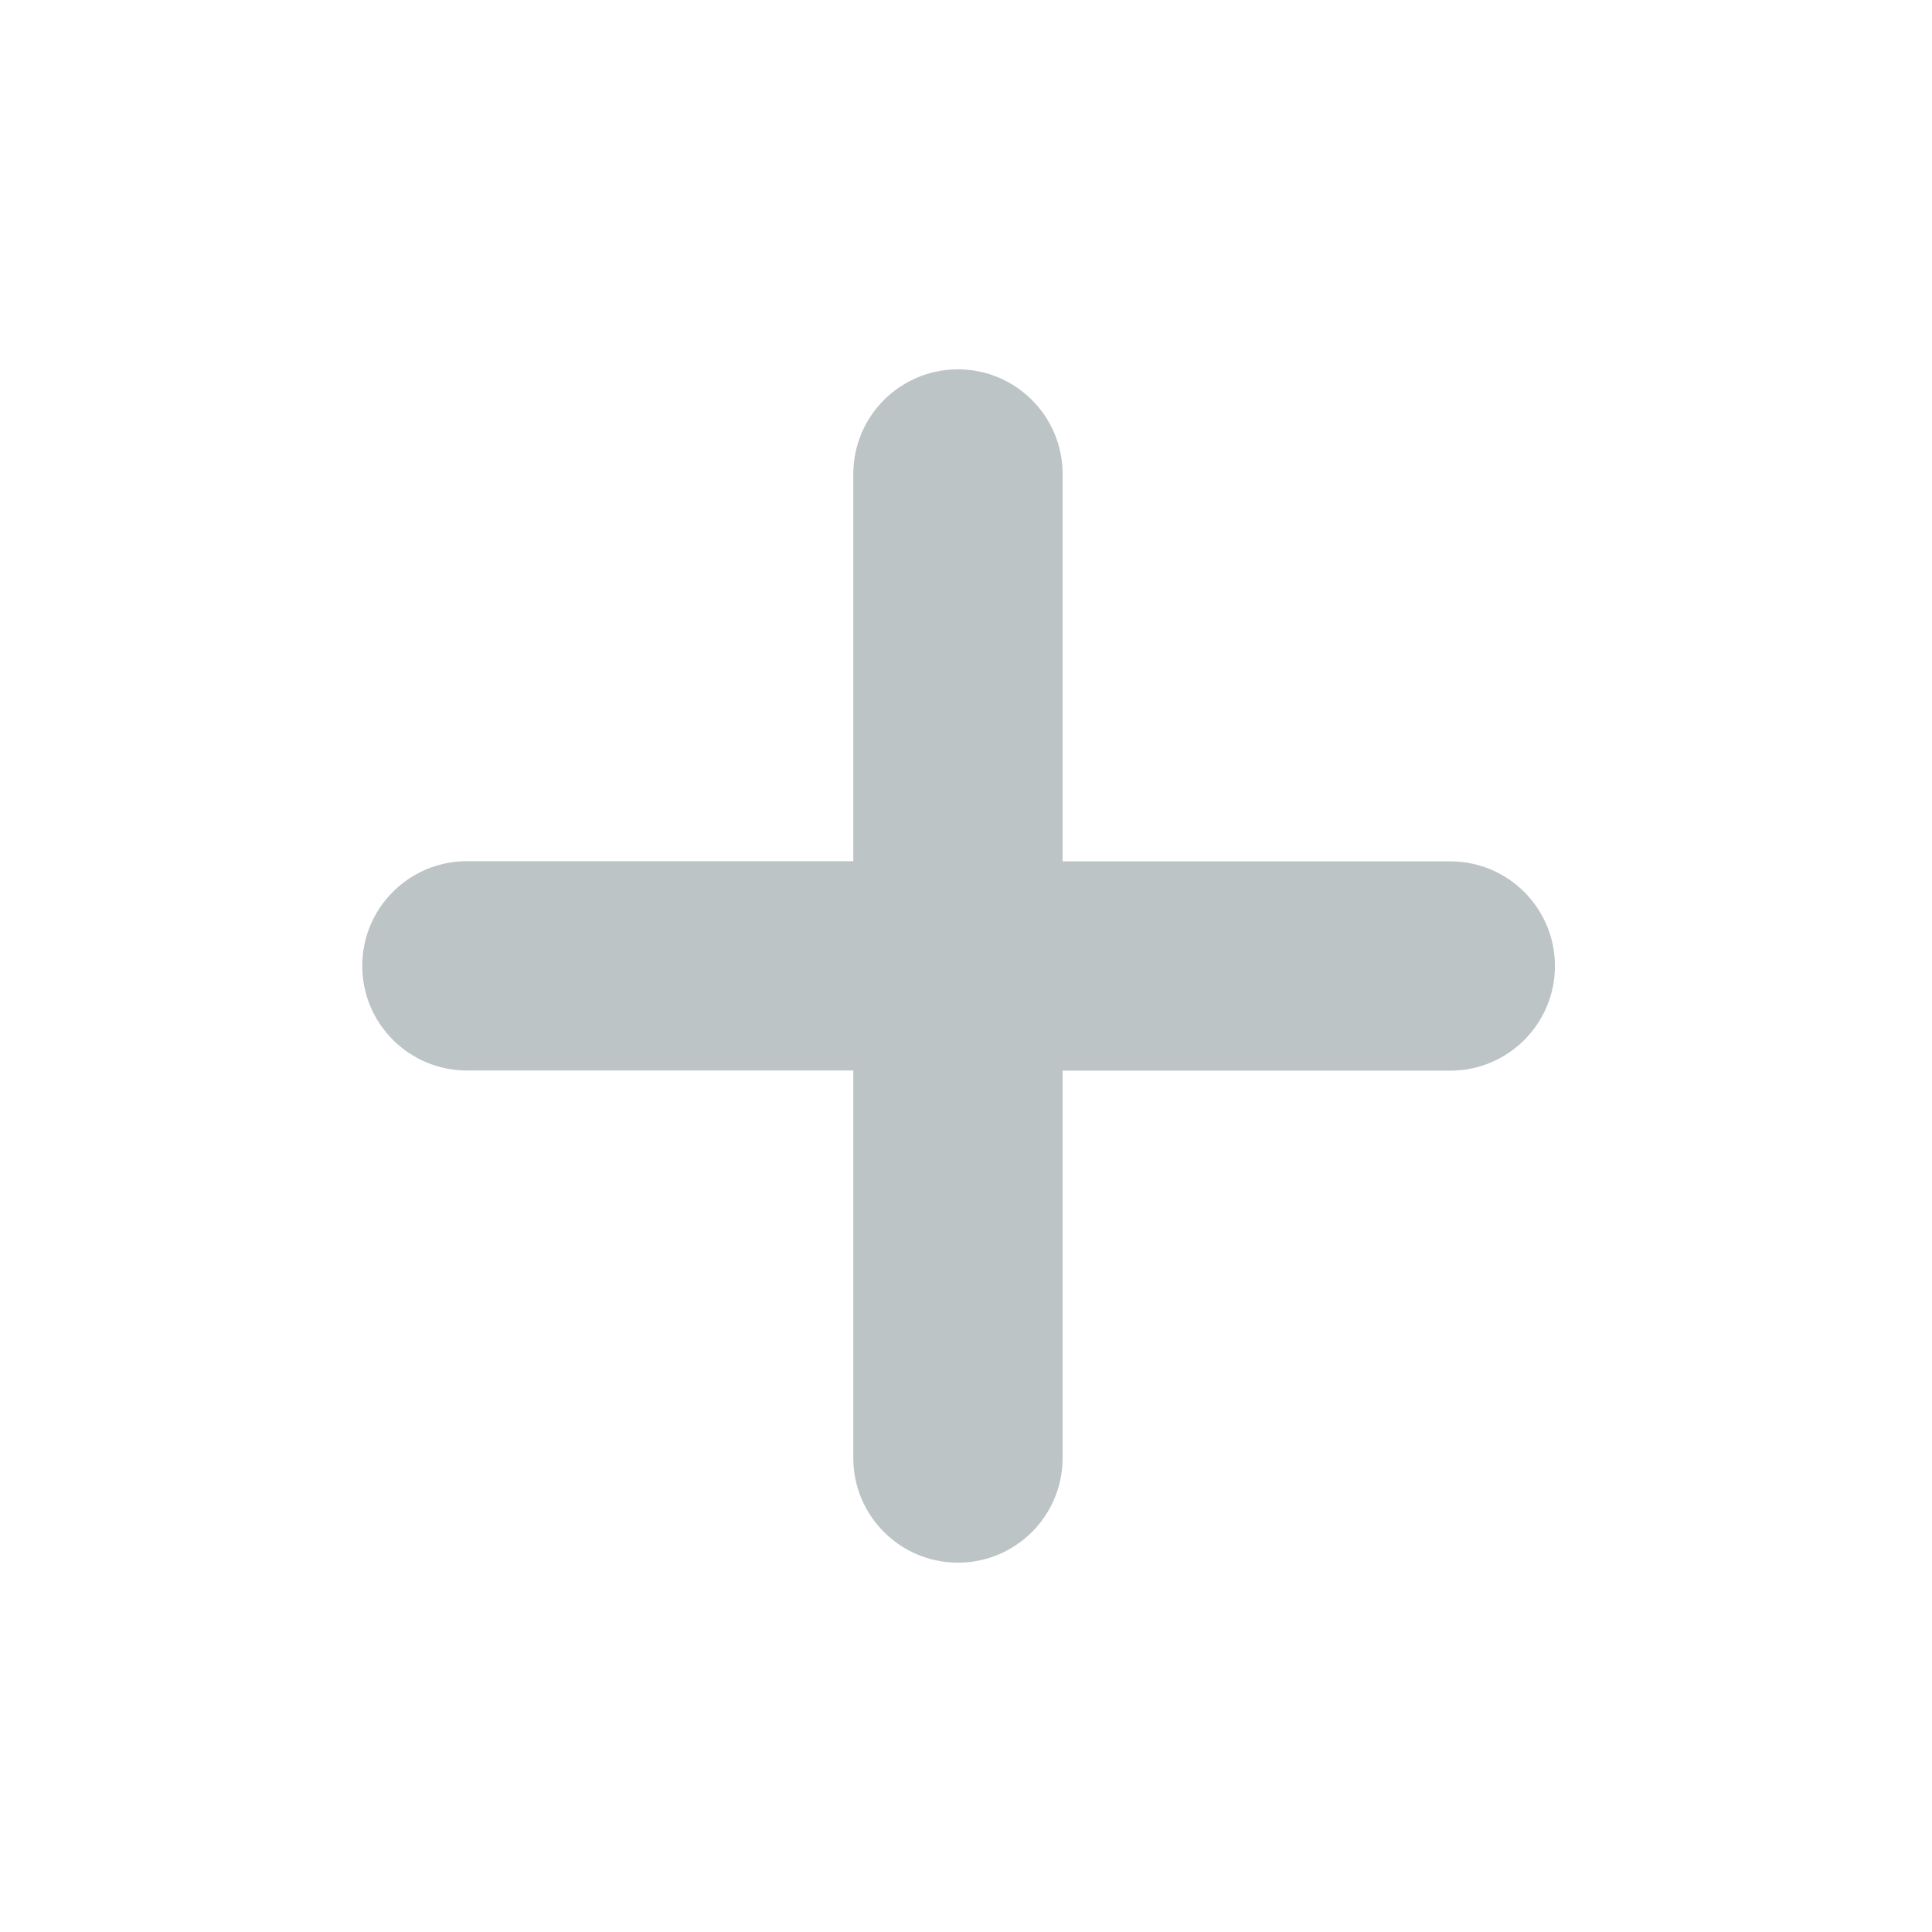
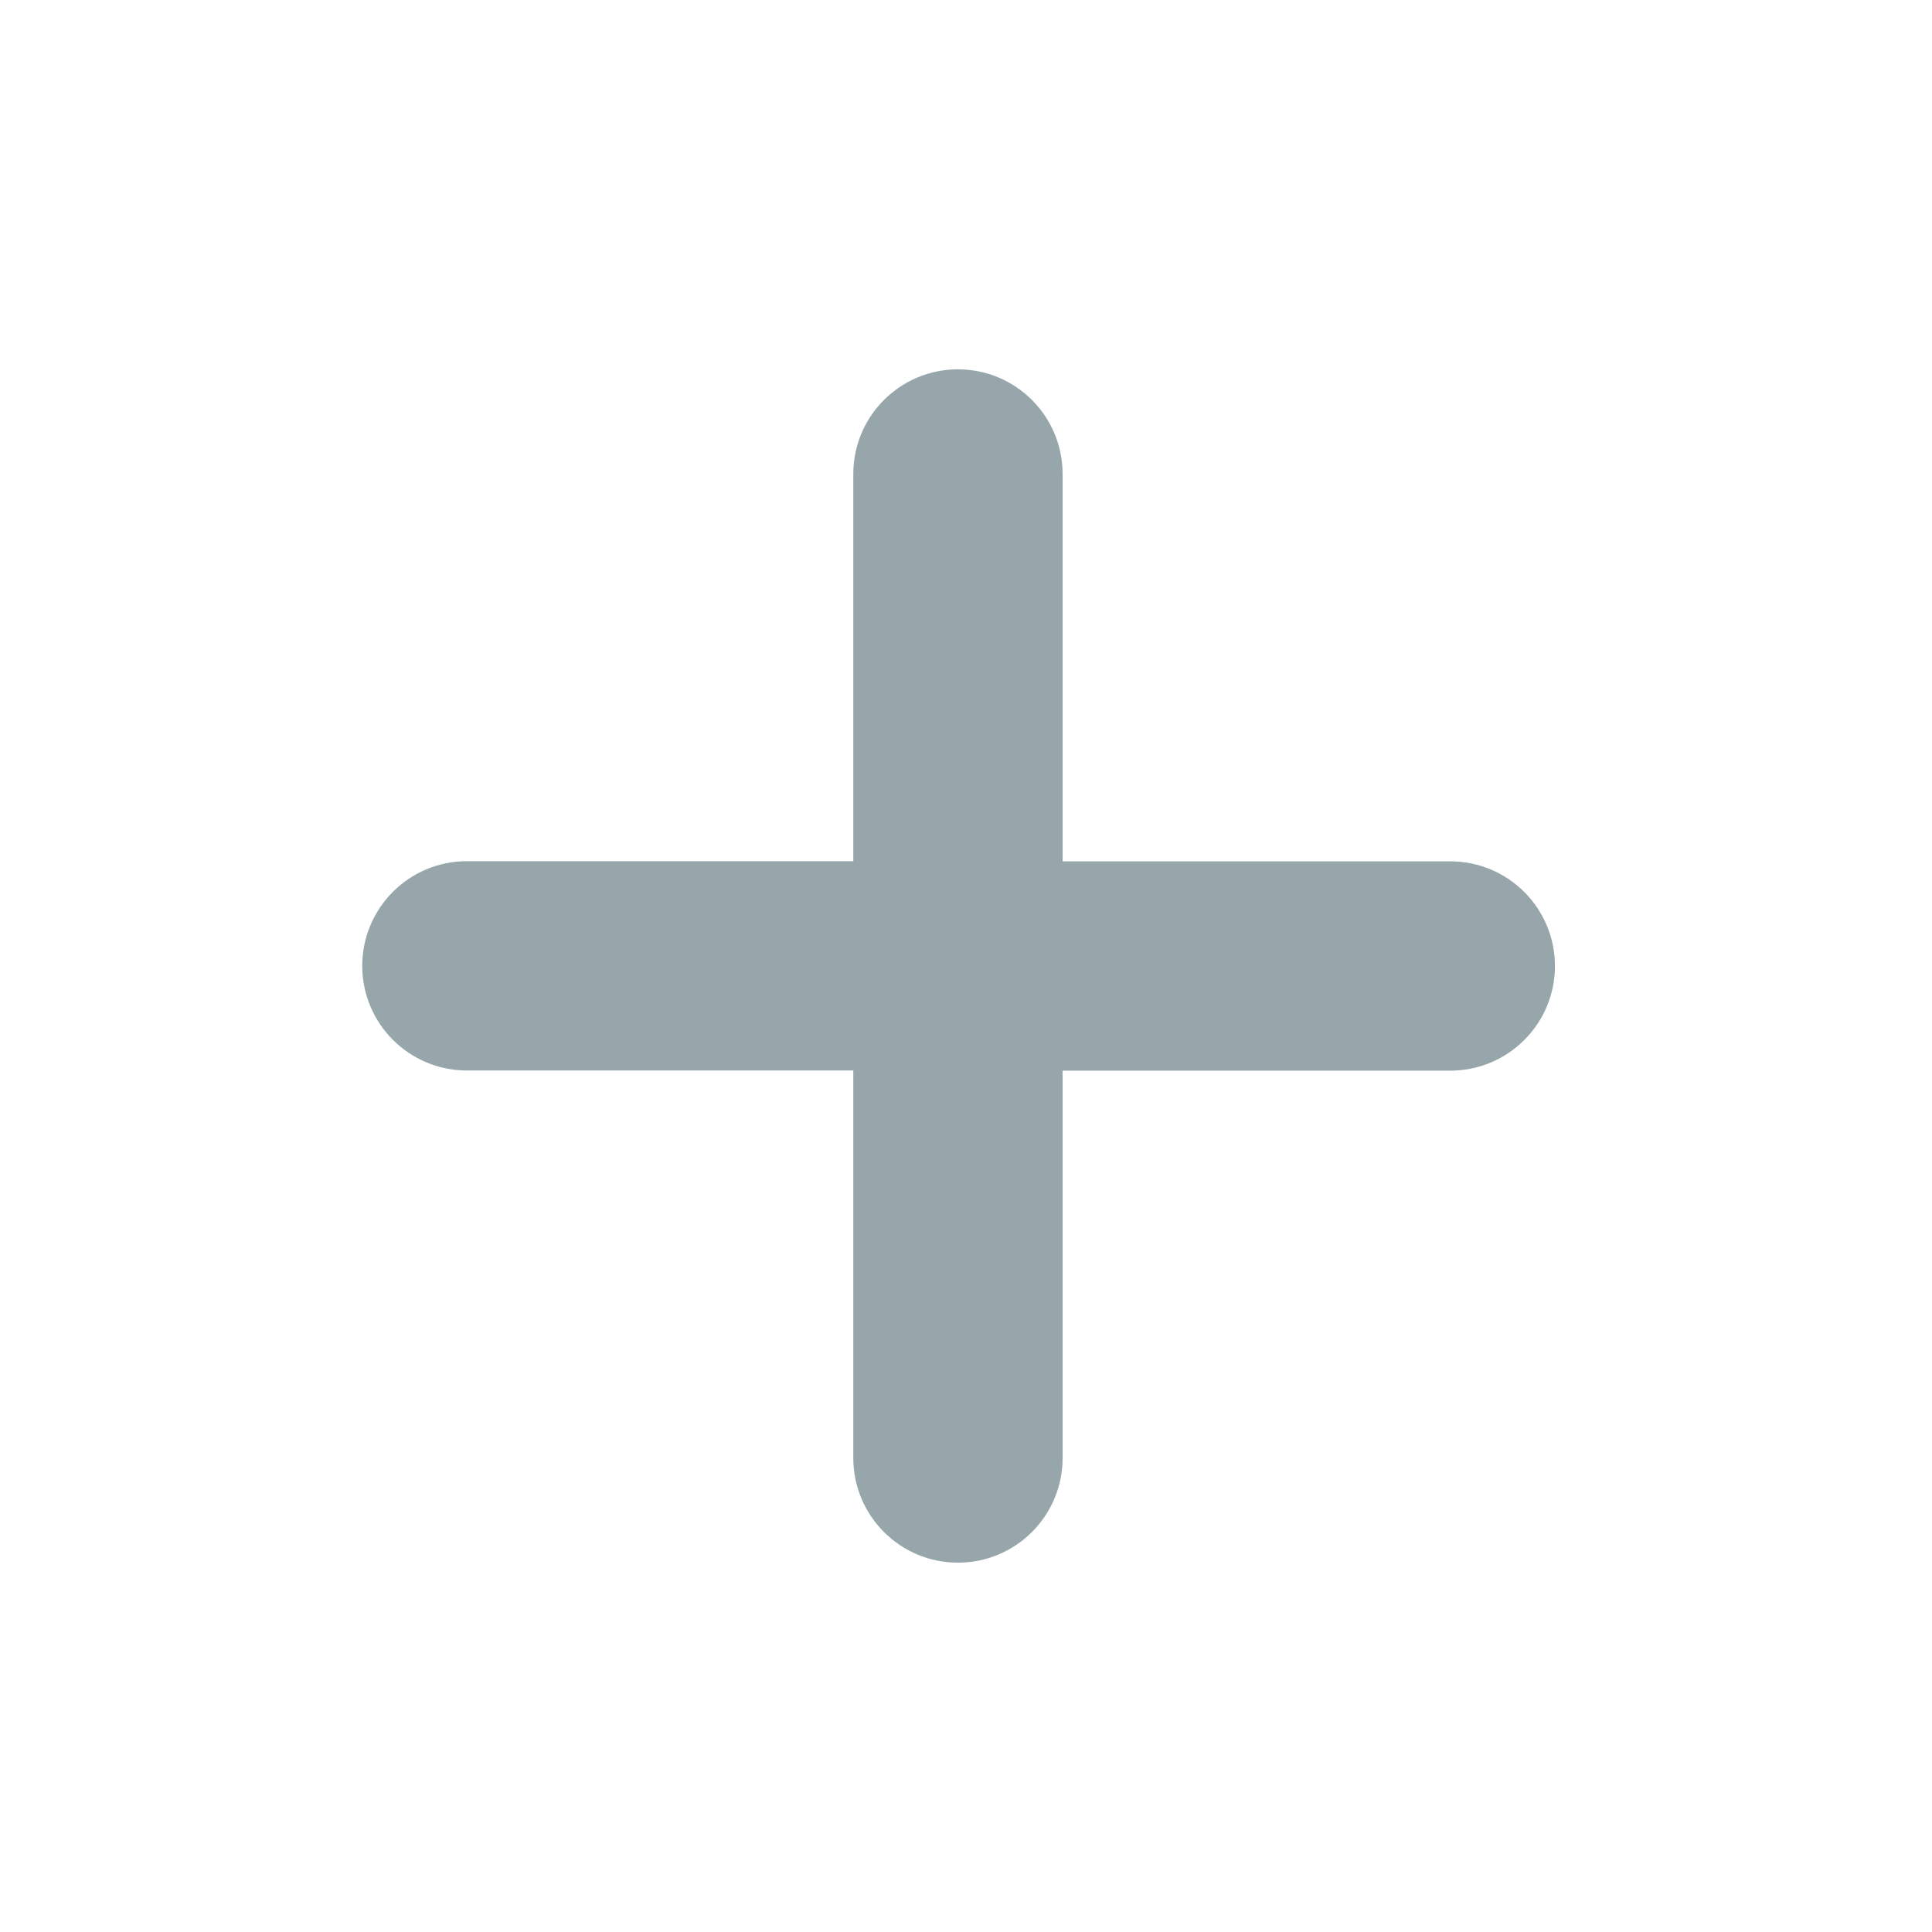
<svg xmlns="http://www.w3.org/2000/svg" id="iconadd" class="icon" viewBox="0 0 120 120">
-   <path d="M90.08,53.5H66V29.44a6.5,6.5,0,1,0-13,0v8.05h0v16H29a6.5,6.5,0,0,0,0,13H53V90.56a6.5,6.5,0,0,0,6.5,6.5h0a6.5,6.5,0,0,0,6.5-6.5V66.5H90.08a6.5,6.5,0,0,0,0-13Z" style="fill:#bdc4c6" />
+   <path d="M90.08,53.5H66V29.44a6.5,6.5,0,1,0-13,0v8.05h0v16H29a6.5,6.5,0,0,0,0,13H53V90.56a6.5,6.5,0,0,0,6.5,6.5h0a6.5,6.5,0,0,0,6.5-6.5V66.5H90.08a6.5,6.5,0,0,0,0-13Z" style="fill:#96a6ab" />
</svg>
